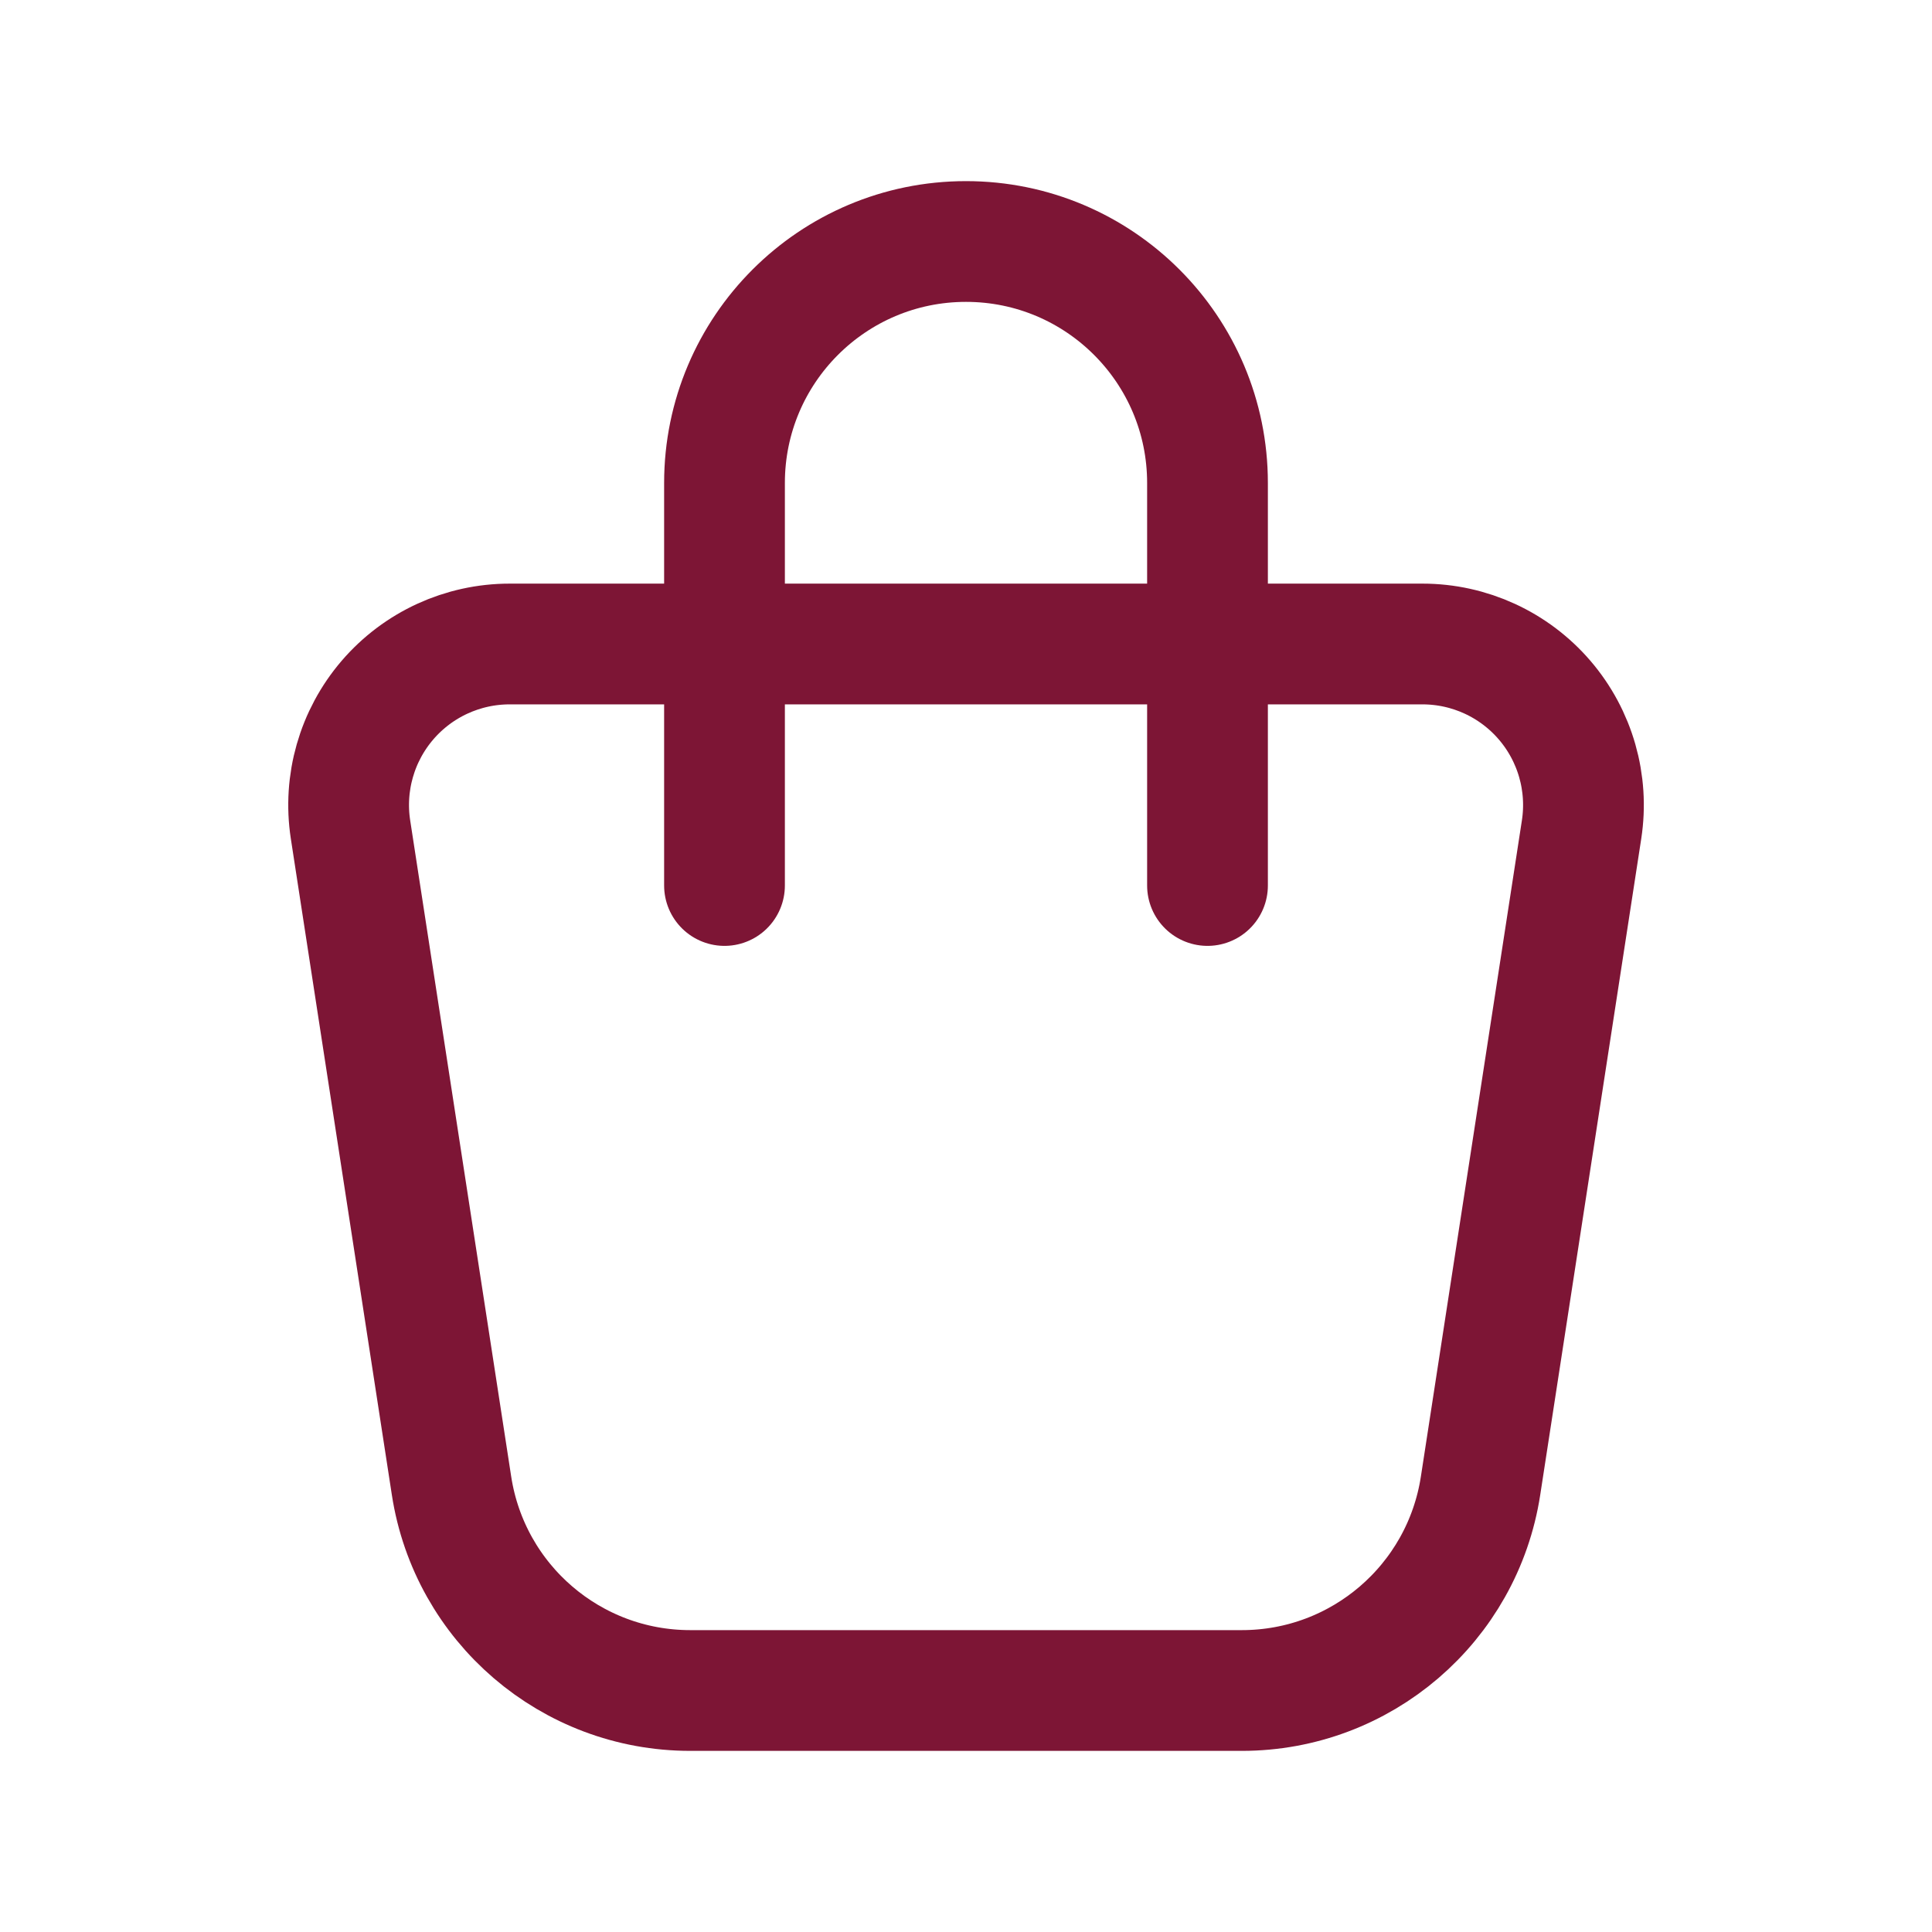
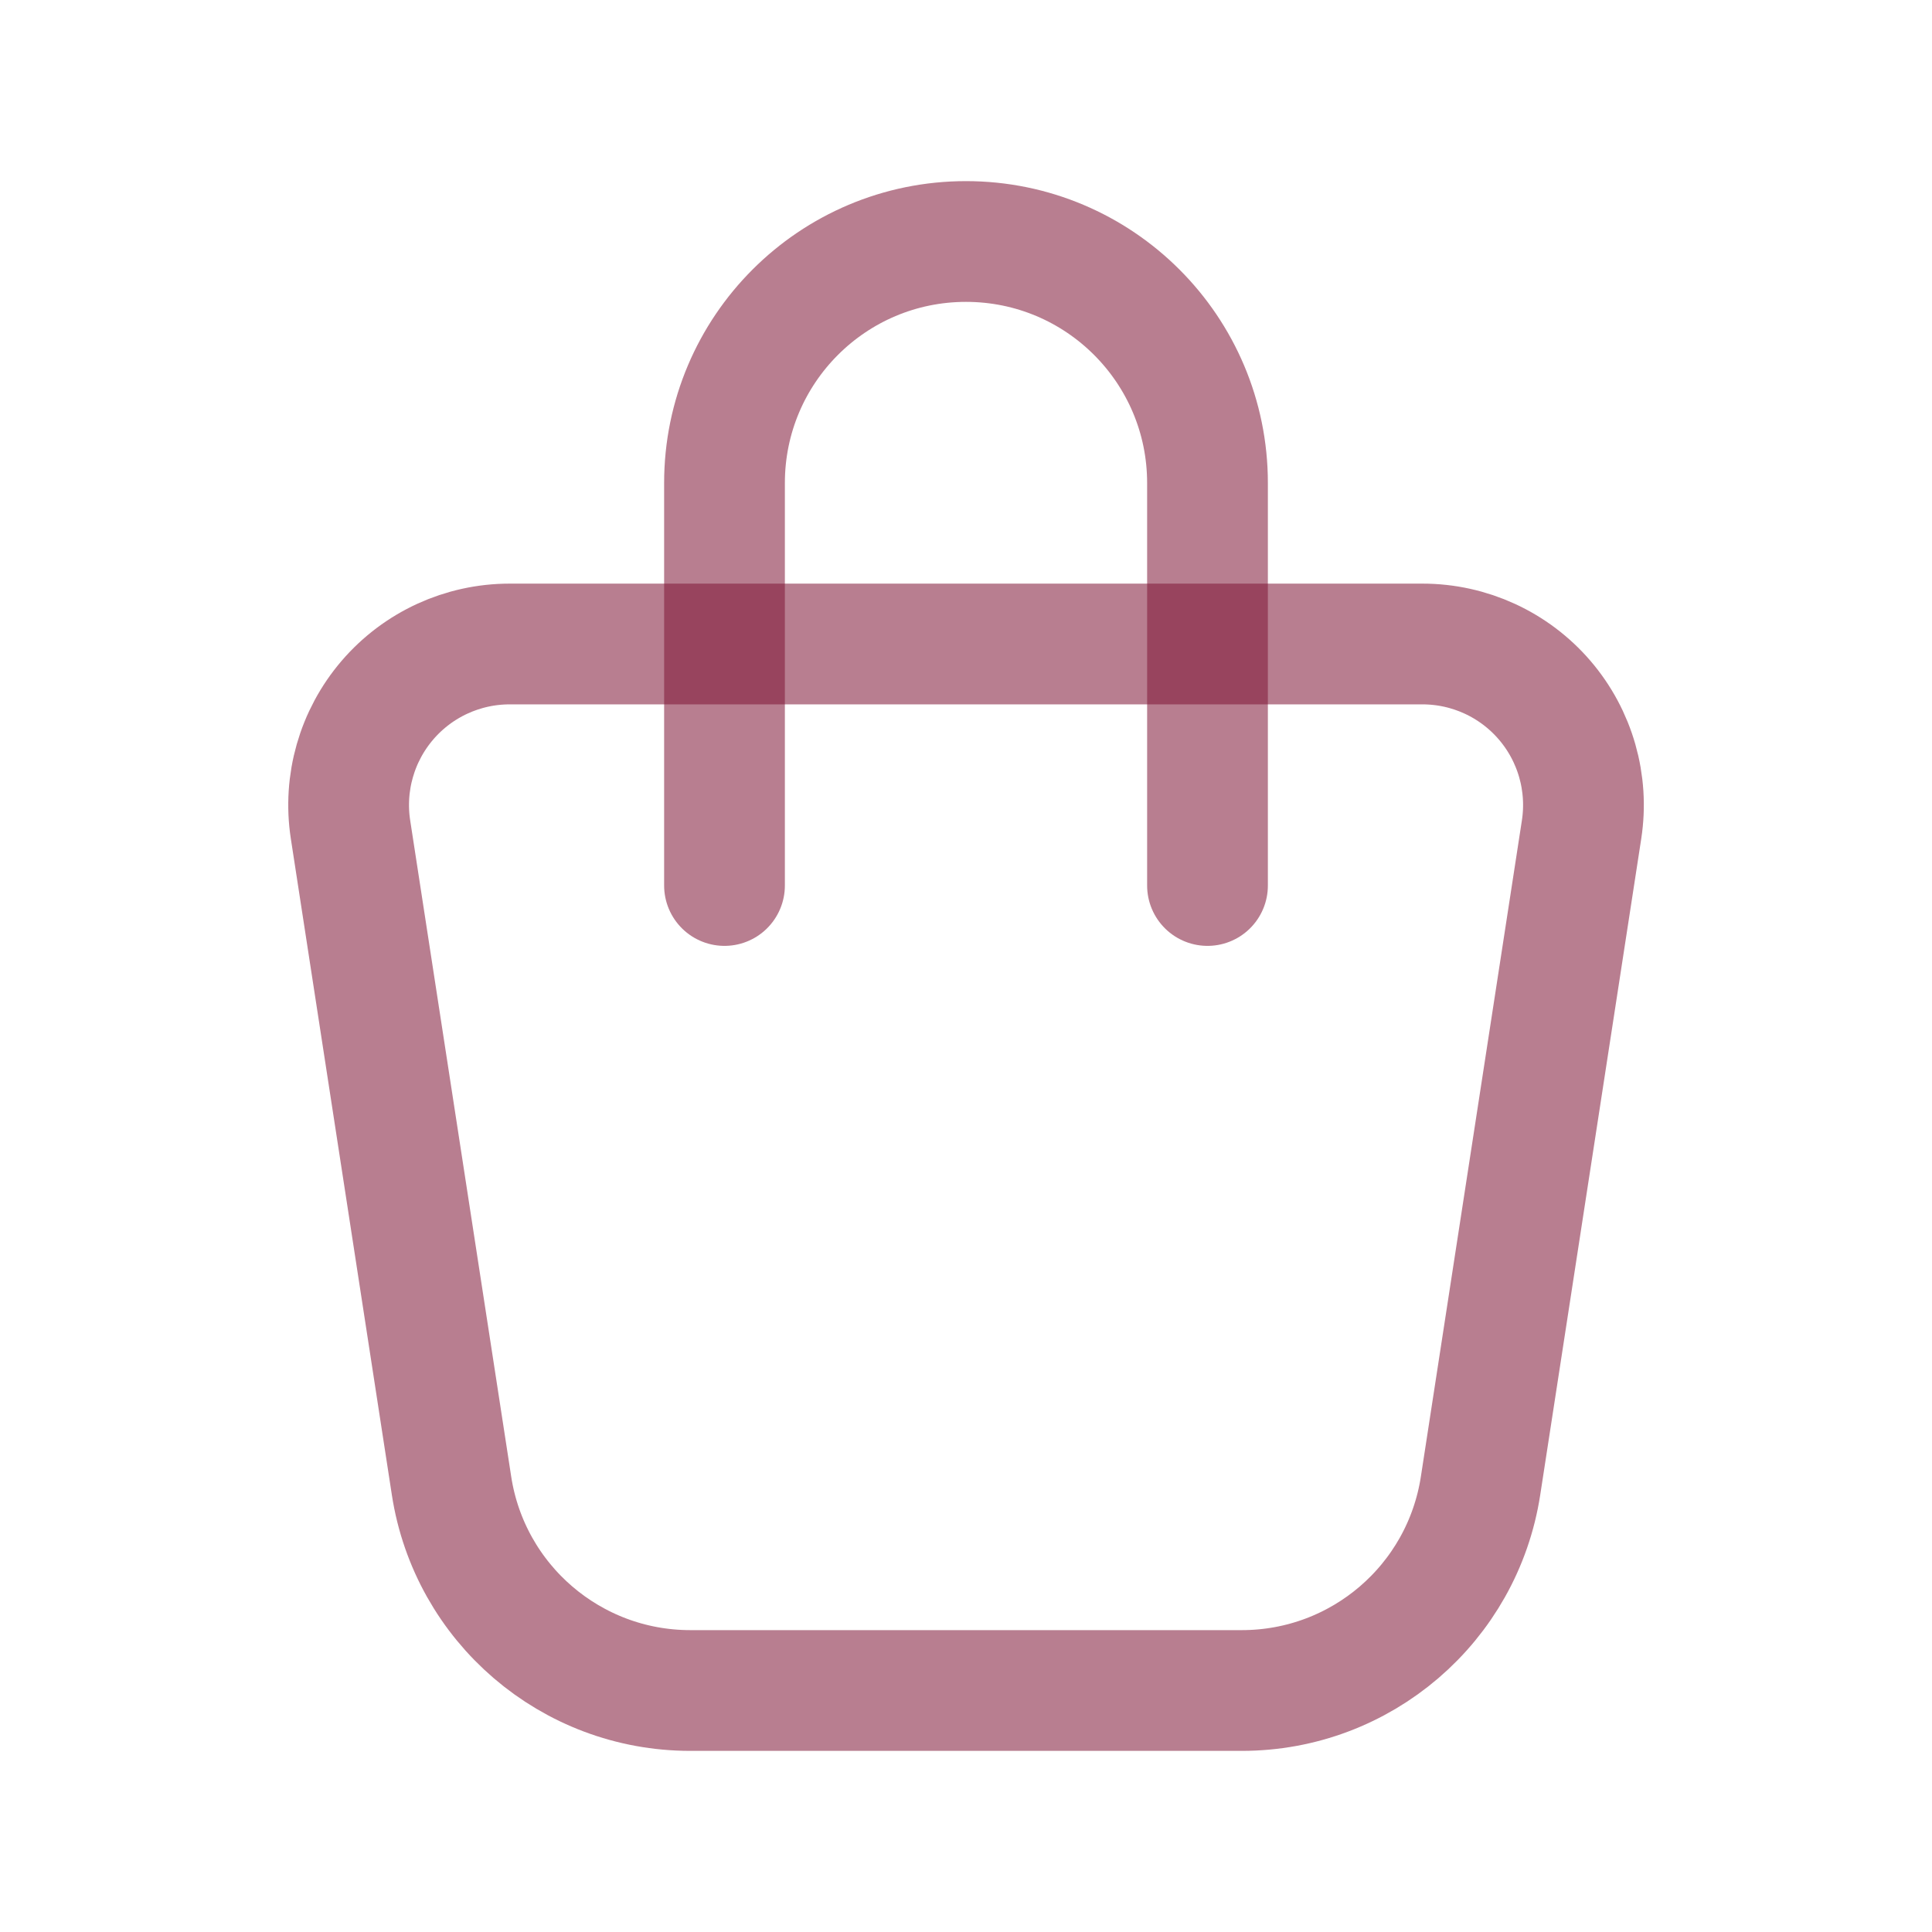
- <svg xmlns="http://www.w3.org/2000/svg" width="24" height="24" viewBox="0 0 24 24" fill="none" stroke="#7d1535" stroke-width="1.5" stroke-linecap="round" stroke-linejoin="round">
+ <svg xmlns="http://www.w3.org/2000/svg" width="24" height="24" viewBox="0 0 24 24" fill="none" stroke="rgba(125, 21, 53, 0.55)" stroke-width="1.5" stroke-linecap="round" stroke-linejoin="round">
  <path stroke="none" d="M0 0h24v24H0z" fill="none" />
  <path d="M6.331 8h11.339a2 2 0 0 1 1.977 2.304l-1.255 8.152a3 3 0 0 1 -2.966 2.544h-6.852a3 3 0 0 1 -2.965 -2.544l-1.255 -8.152a2 2 0 0 1 1.977 -2.304" />
  <path d="M9 11v-5a3 3 0 0 1 6 0v5" />
</svg>
